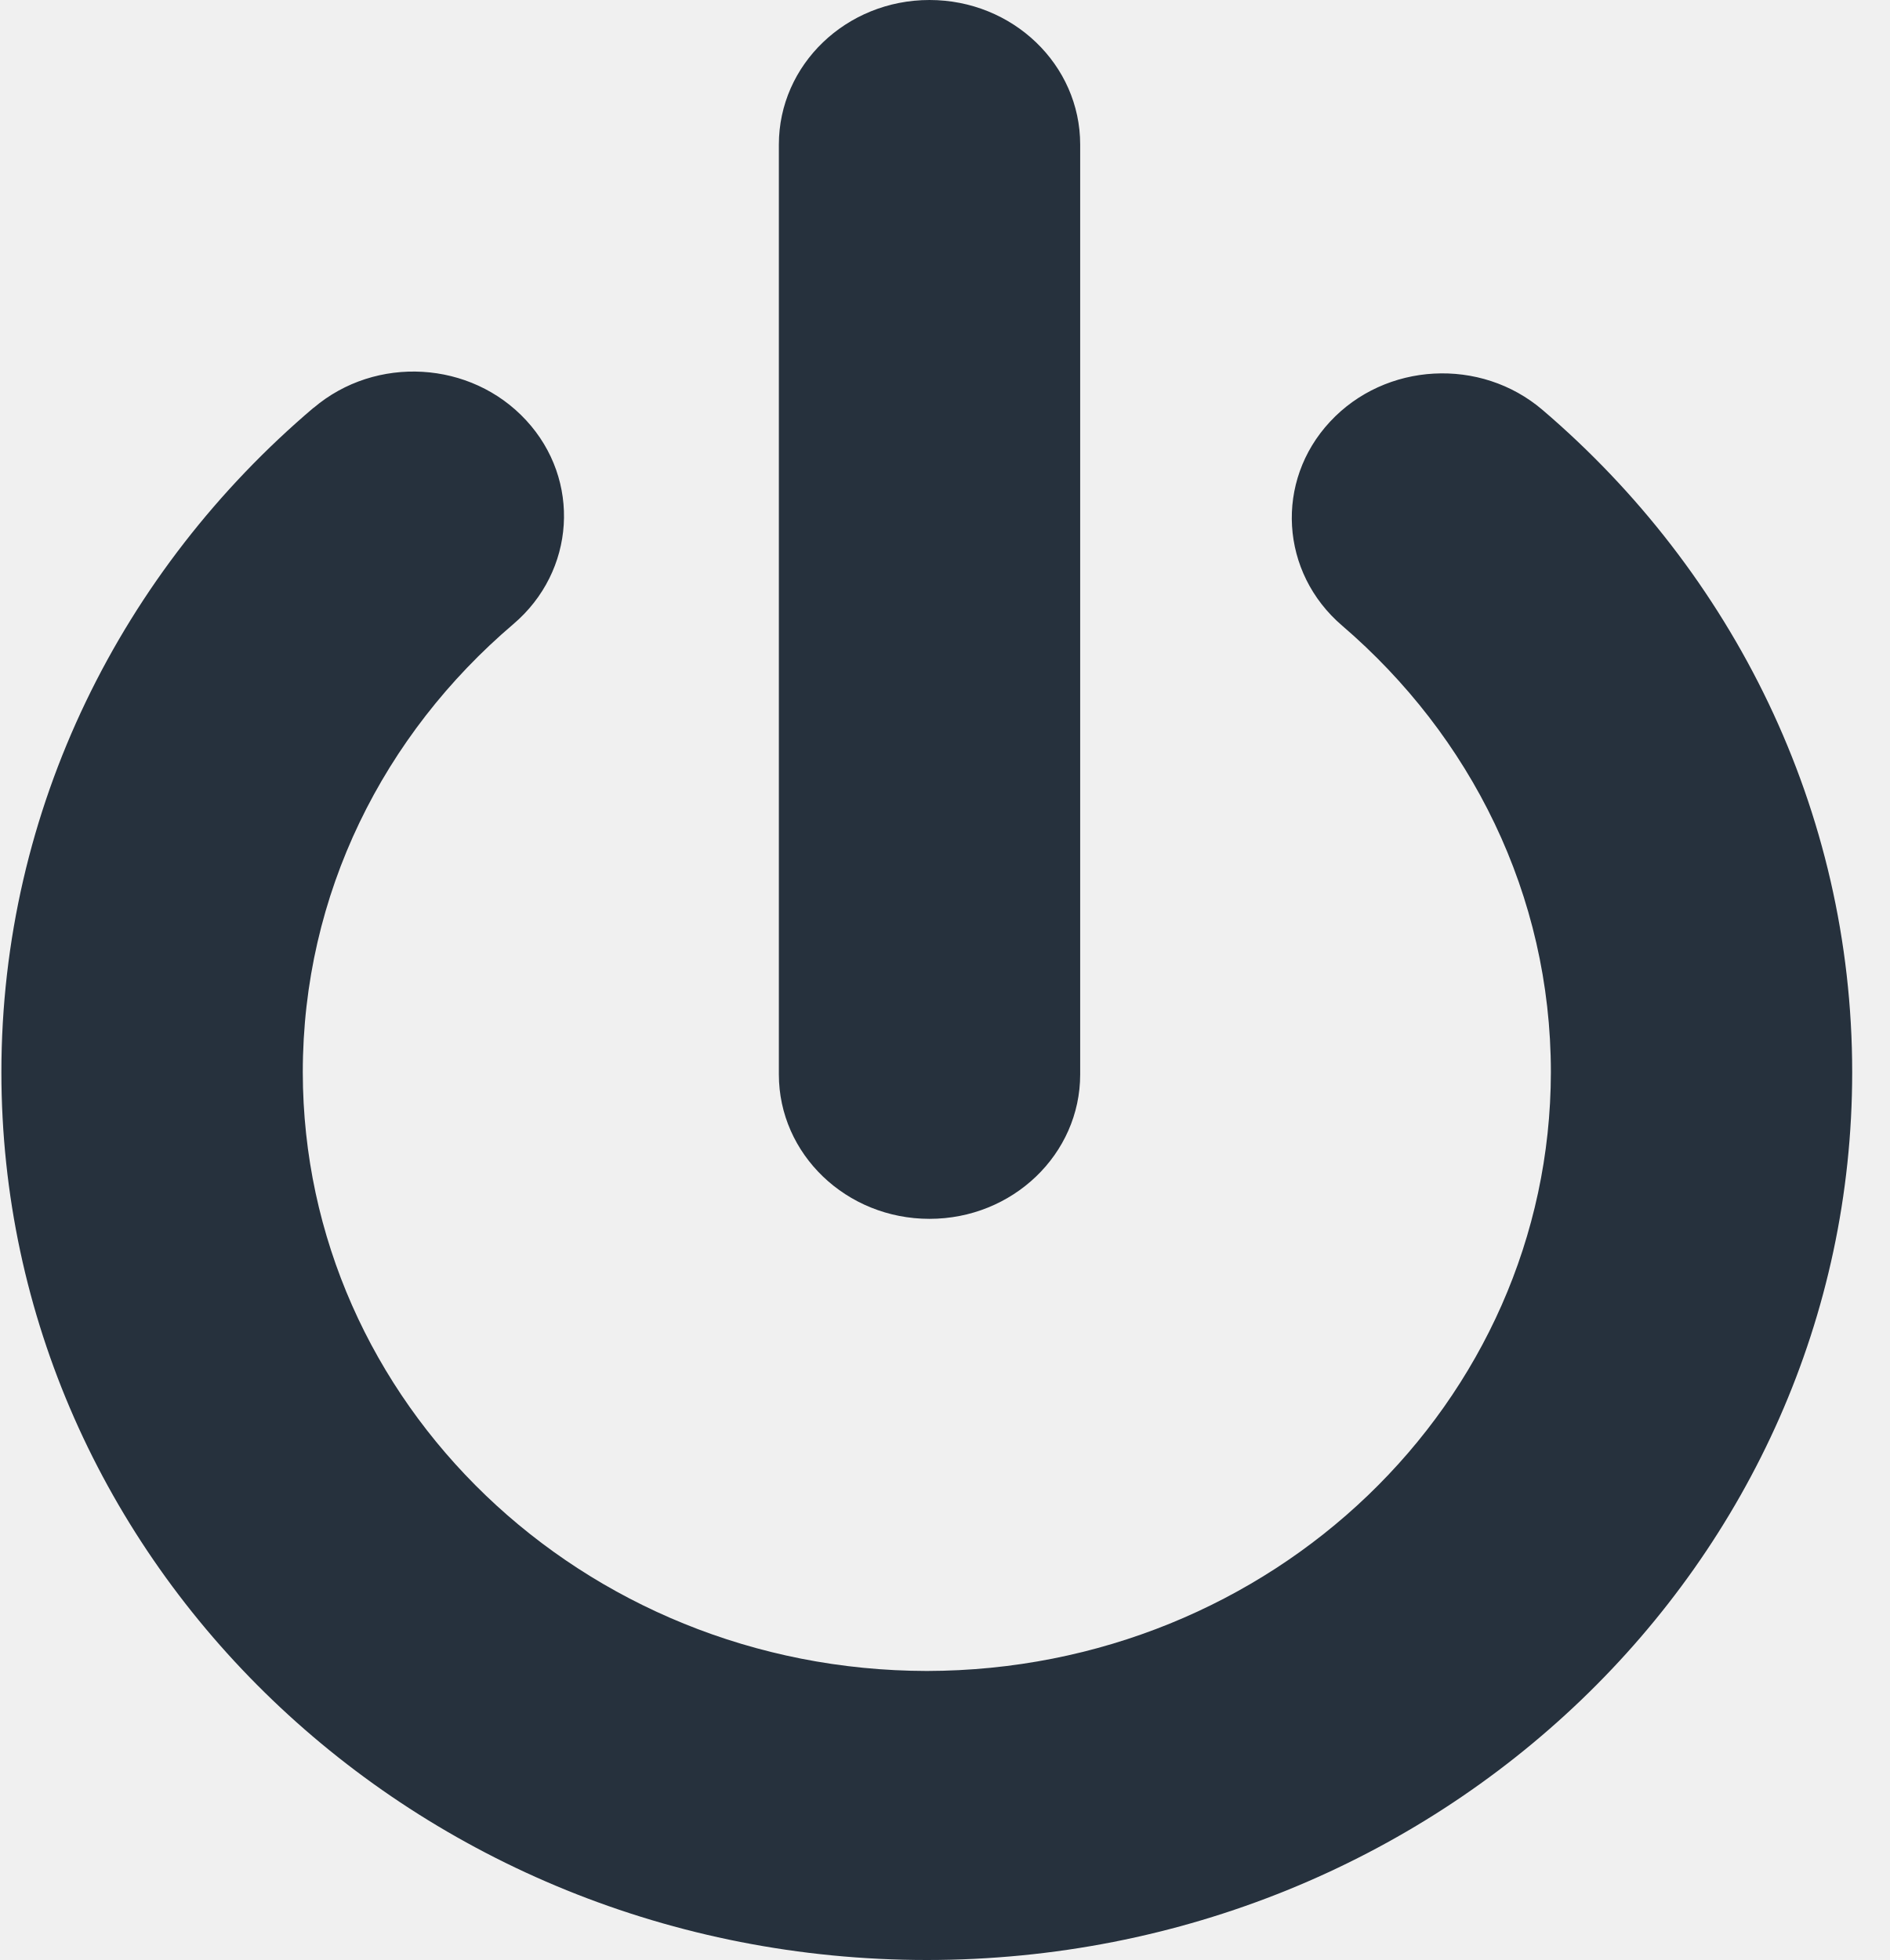
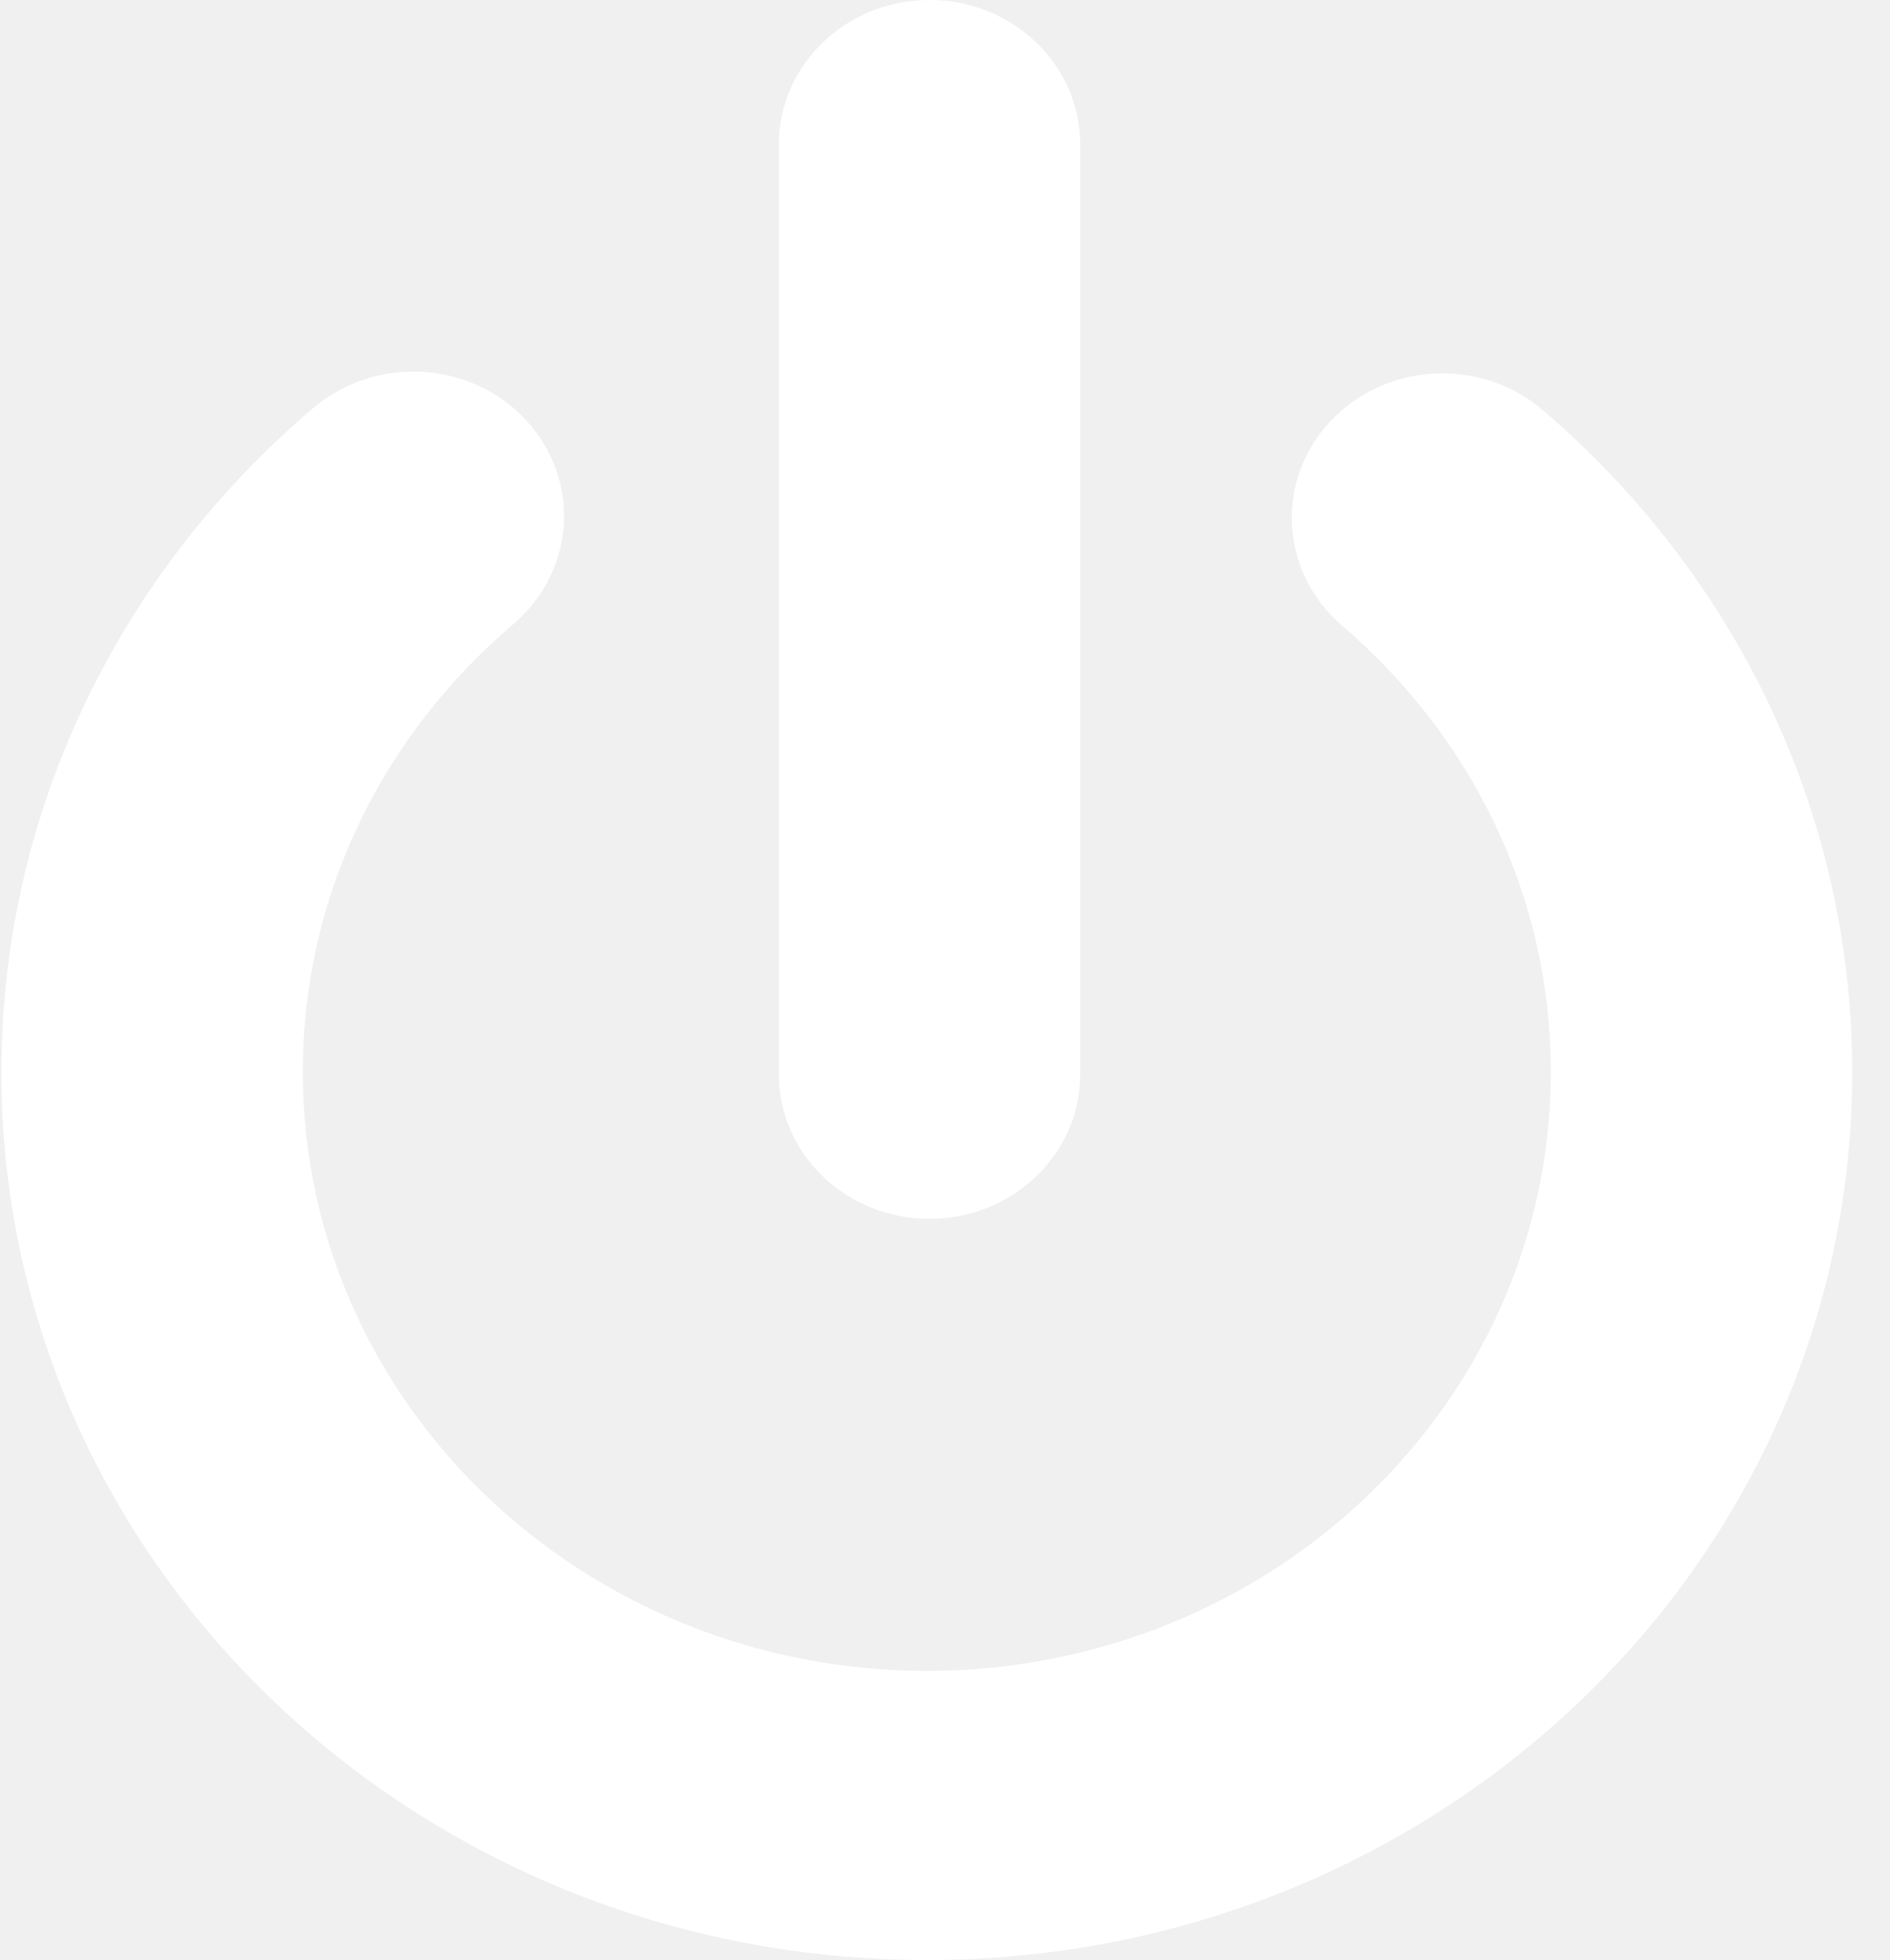
<svg xmlns="http://www.w3.org/2000/svg" width="27" height="28" viewBox="0 0 27 28" fill="none">
-   <path d="M13.28 17.412C14.469 17.412 15.433 16.488 15.433 15.349V2.065C15.433 0.924 14.469 0 13.28 0C12.091 0 11.128 0.924 11.128 2.065V15.349C11.128 16.488 12.091 17.412 13.28 17.412Z" fill="#26313D" />
-   <path d="M22.041 5.858C21.155 5.099 19.794 5.173 19.003 6.024C18.211 6.874 18.289 8.179 19.176 8.938C21.01 10.512 22.158 12.777 22.158 15.319C22.15 20.042 18.166 23.863 13.242 23.871C8.318 23.863 4.333 20.042 4.326 15.319C4.326 12.765 5.484 10.492 7.333 8.917C8.223 8.161 8.305 6.856 7.517 6.004C6.729 5.15 5.369 5.071 4.48 5.827L4.479 5.826C1.75 8.142 0.019 11.546 0.02 15.319C0.022 22.324 5.939 27.999 13.242 28C20.544 27.999 26.462 22.324 26.463 15.319C26.464 11.562 24.75 8.172 22.041 5.858Z" fill="#26313D" />
+   <path d="M13.28 17.412C14.469 17.412 15.433 16.488 15.433 15.349V2.065C15.433 0.924 14.469 0 13.28 0C12.091 0 11.128 0.924 11.128 2.065V15.349C11.128 16.488 12.091 17.412 13.28 17.412Z" fill="#FFFFFF" />
+   <path d="M22.041 5.858C21.155 5.099 19.794 5.173 19.003 6.024C18.211 6.874 18.289 8.179 19.176 8.938C21.01 10.512 22.158 12.777 22.158 15.319C22.15 20.042 18.166 23.863 13.242 23.871C8.318 23.863 4.333 20.042 4.326 15.319C4.326 12.765 5.484 10.492 7.333 8.917C8.223 8.161 8.305 6.856 7.517 6.004C6.729 5.15 5.369 5.071 4.48 5.827L4.479 5.826C1.75 8.142 0.019 11.546 0.02 15.319C0.022 22.324 5.939 27.999 13.242 28C20.544 27.999 26.462 22.324 26.463 15.319C26.464 11.562 24.75 8.172 22.041 5.858Z" fill="#FFFFFF" />
</svg>
